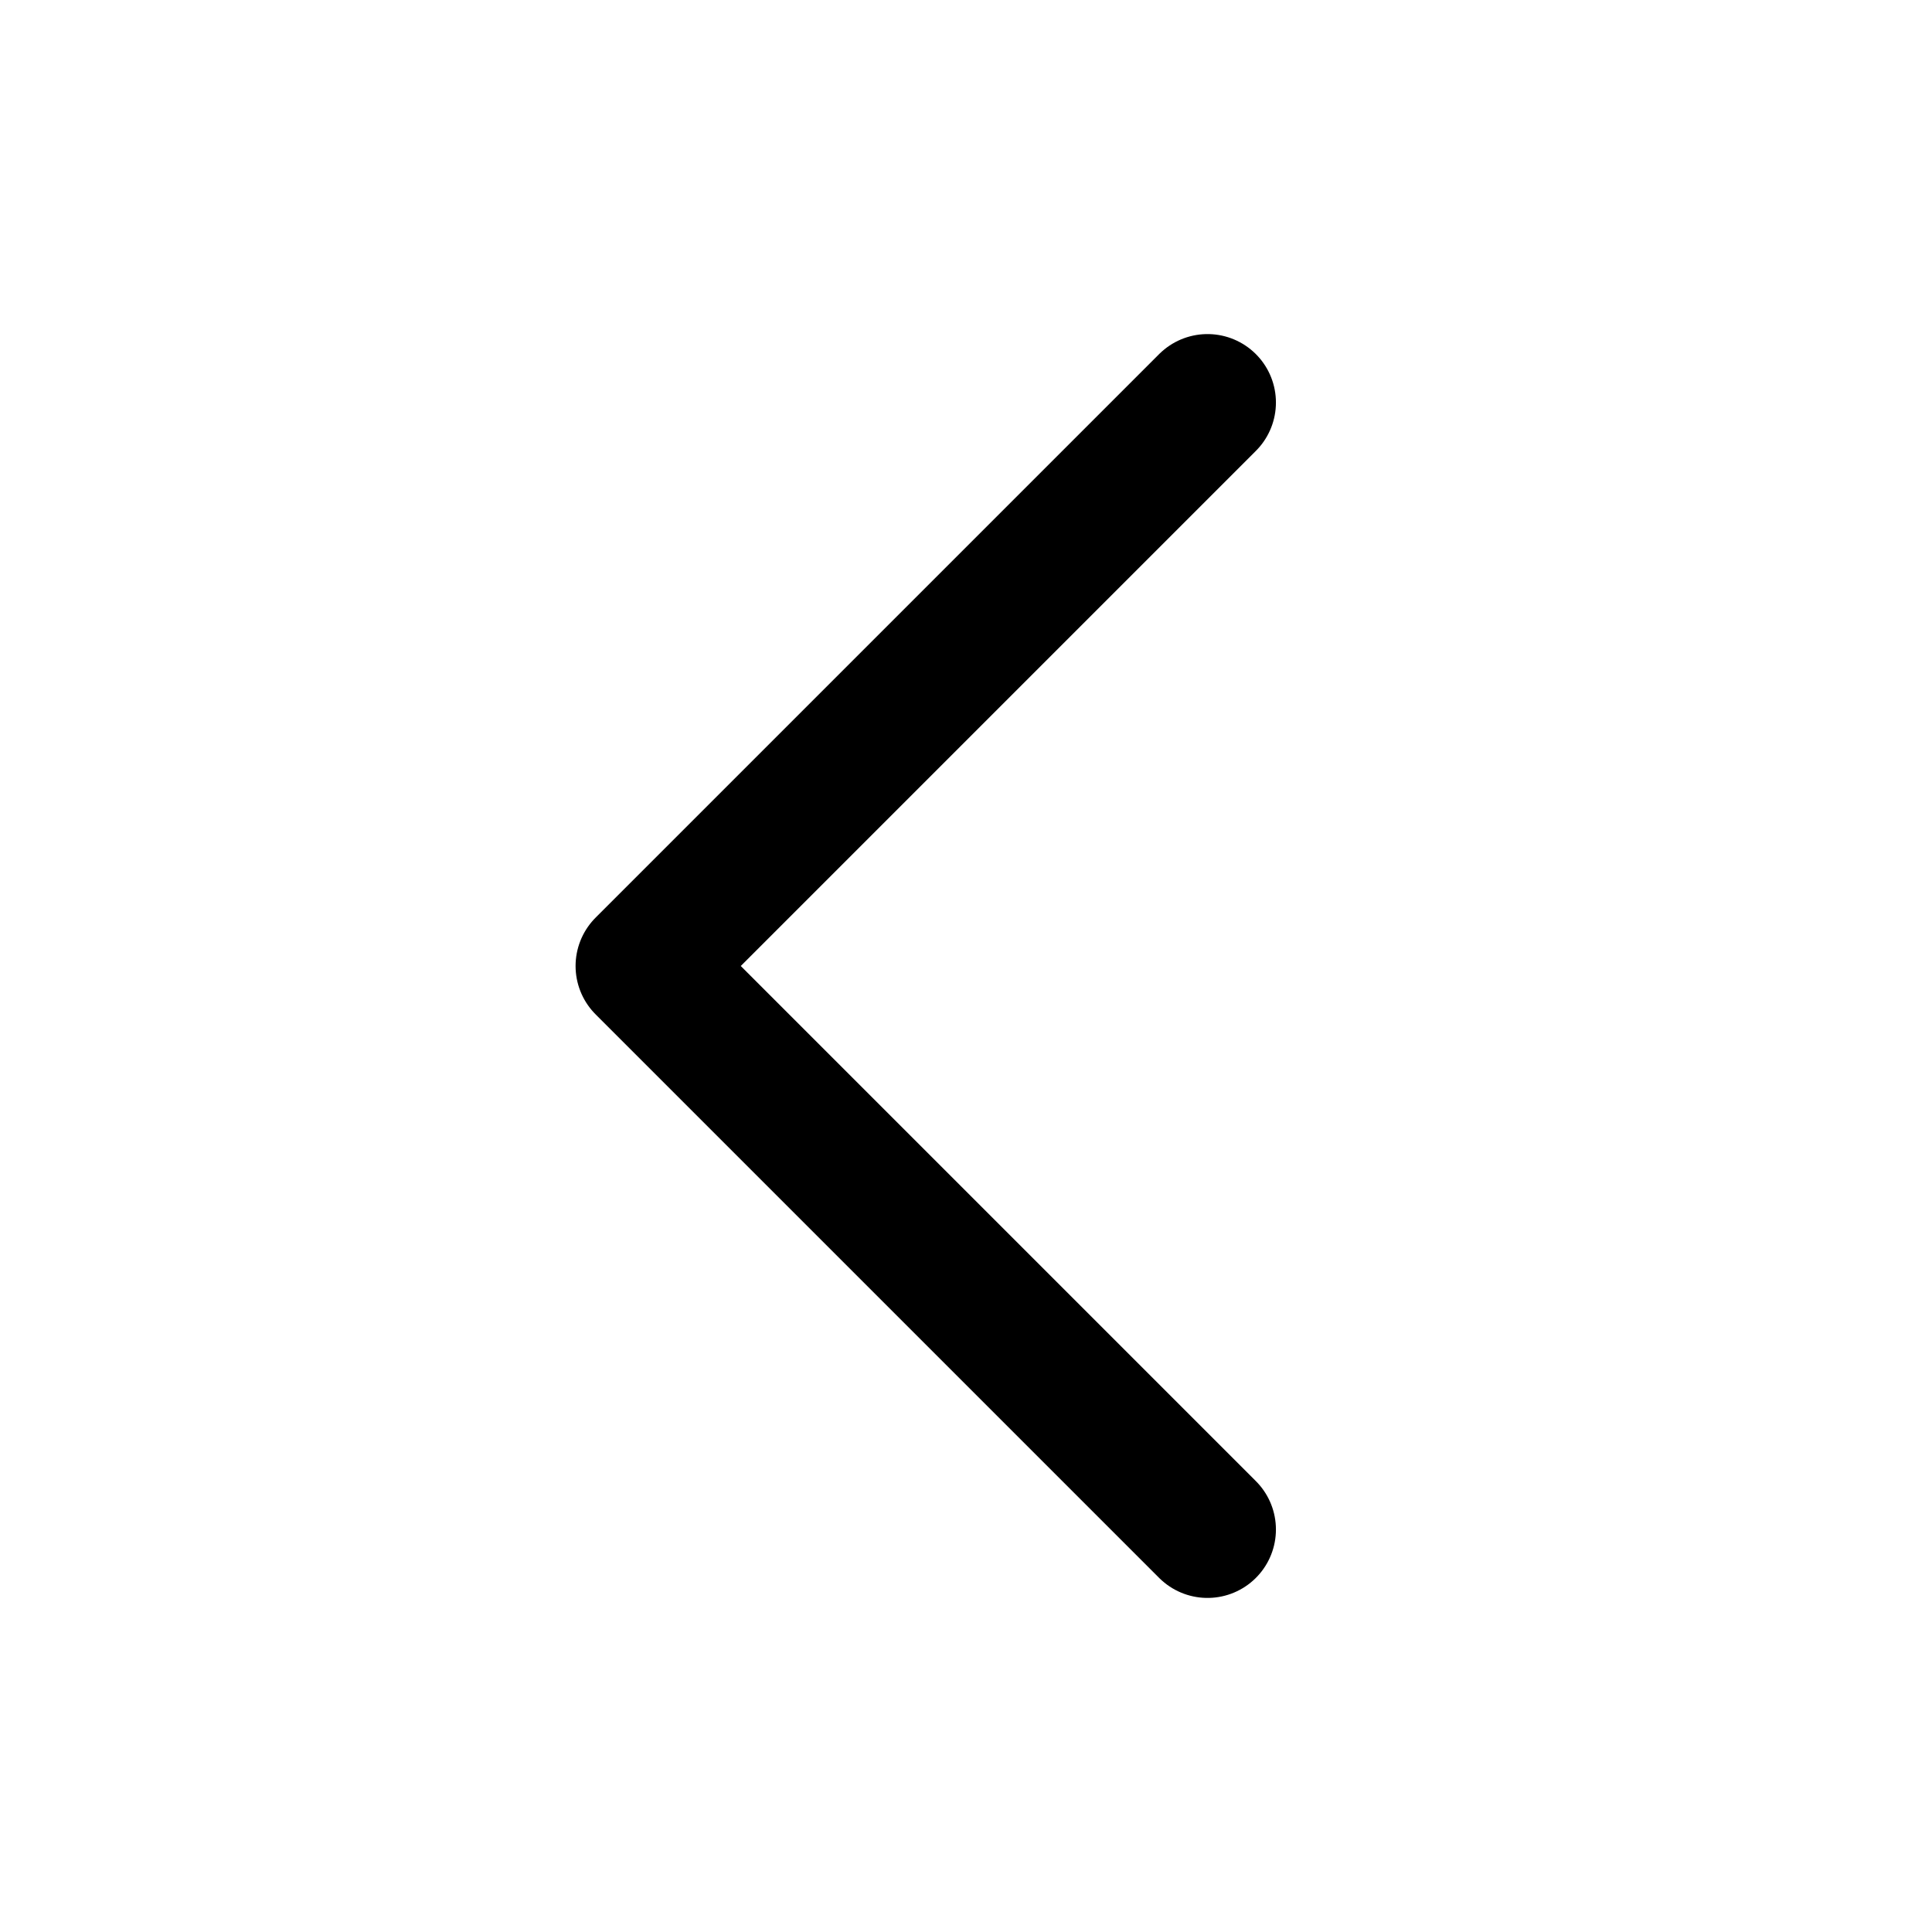
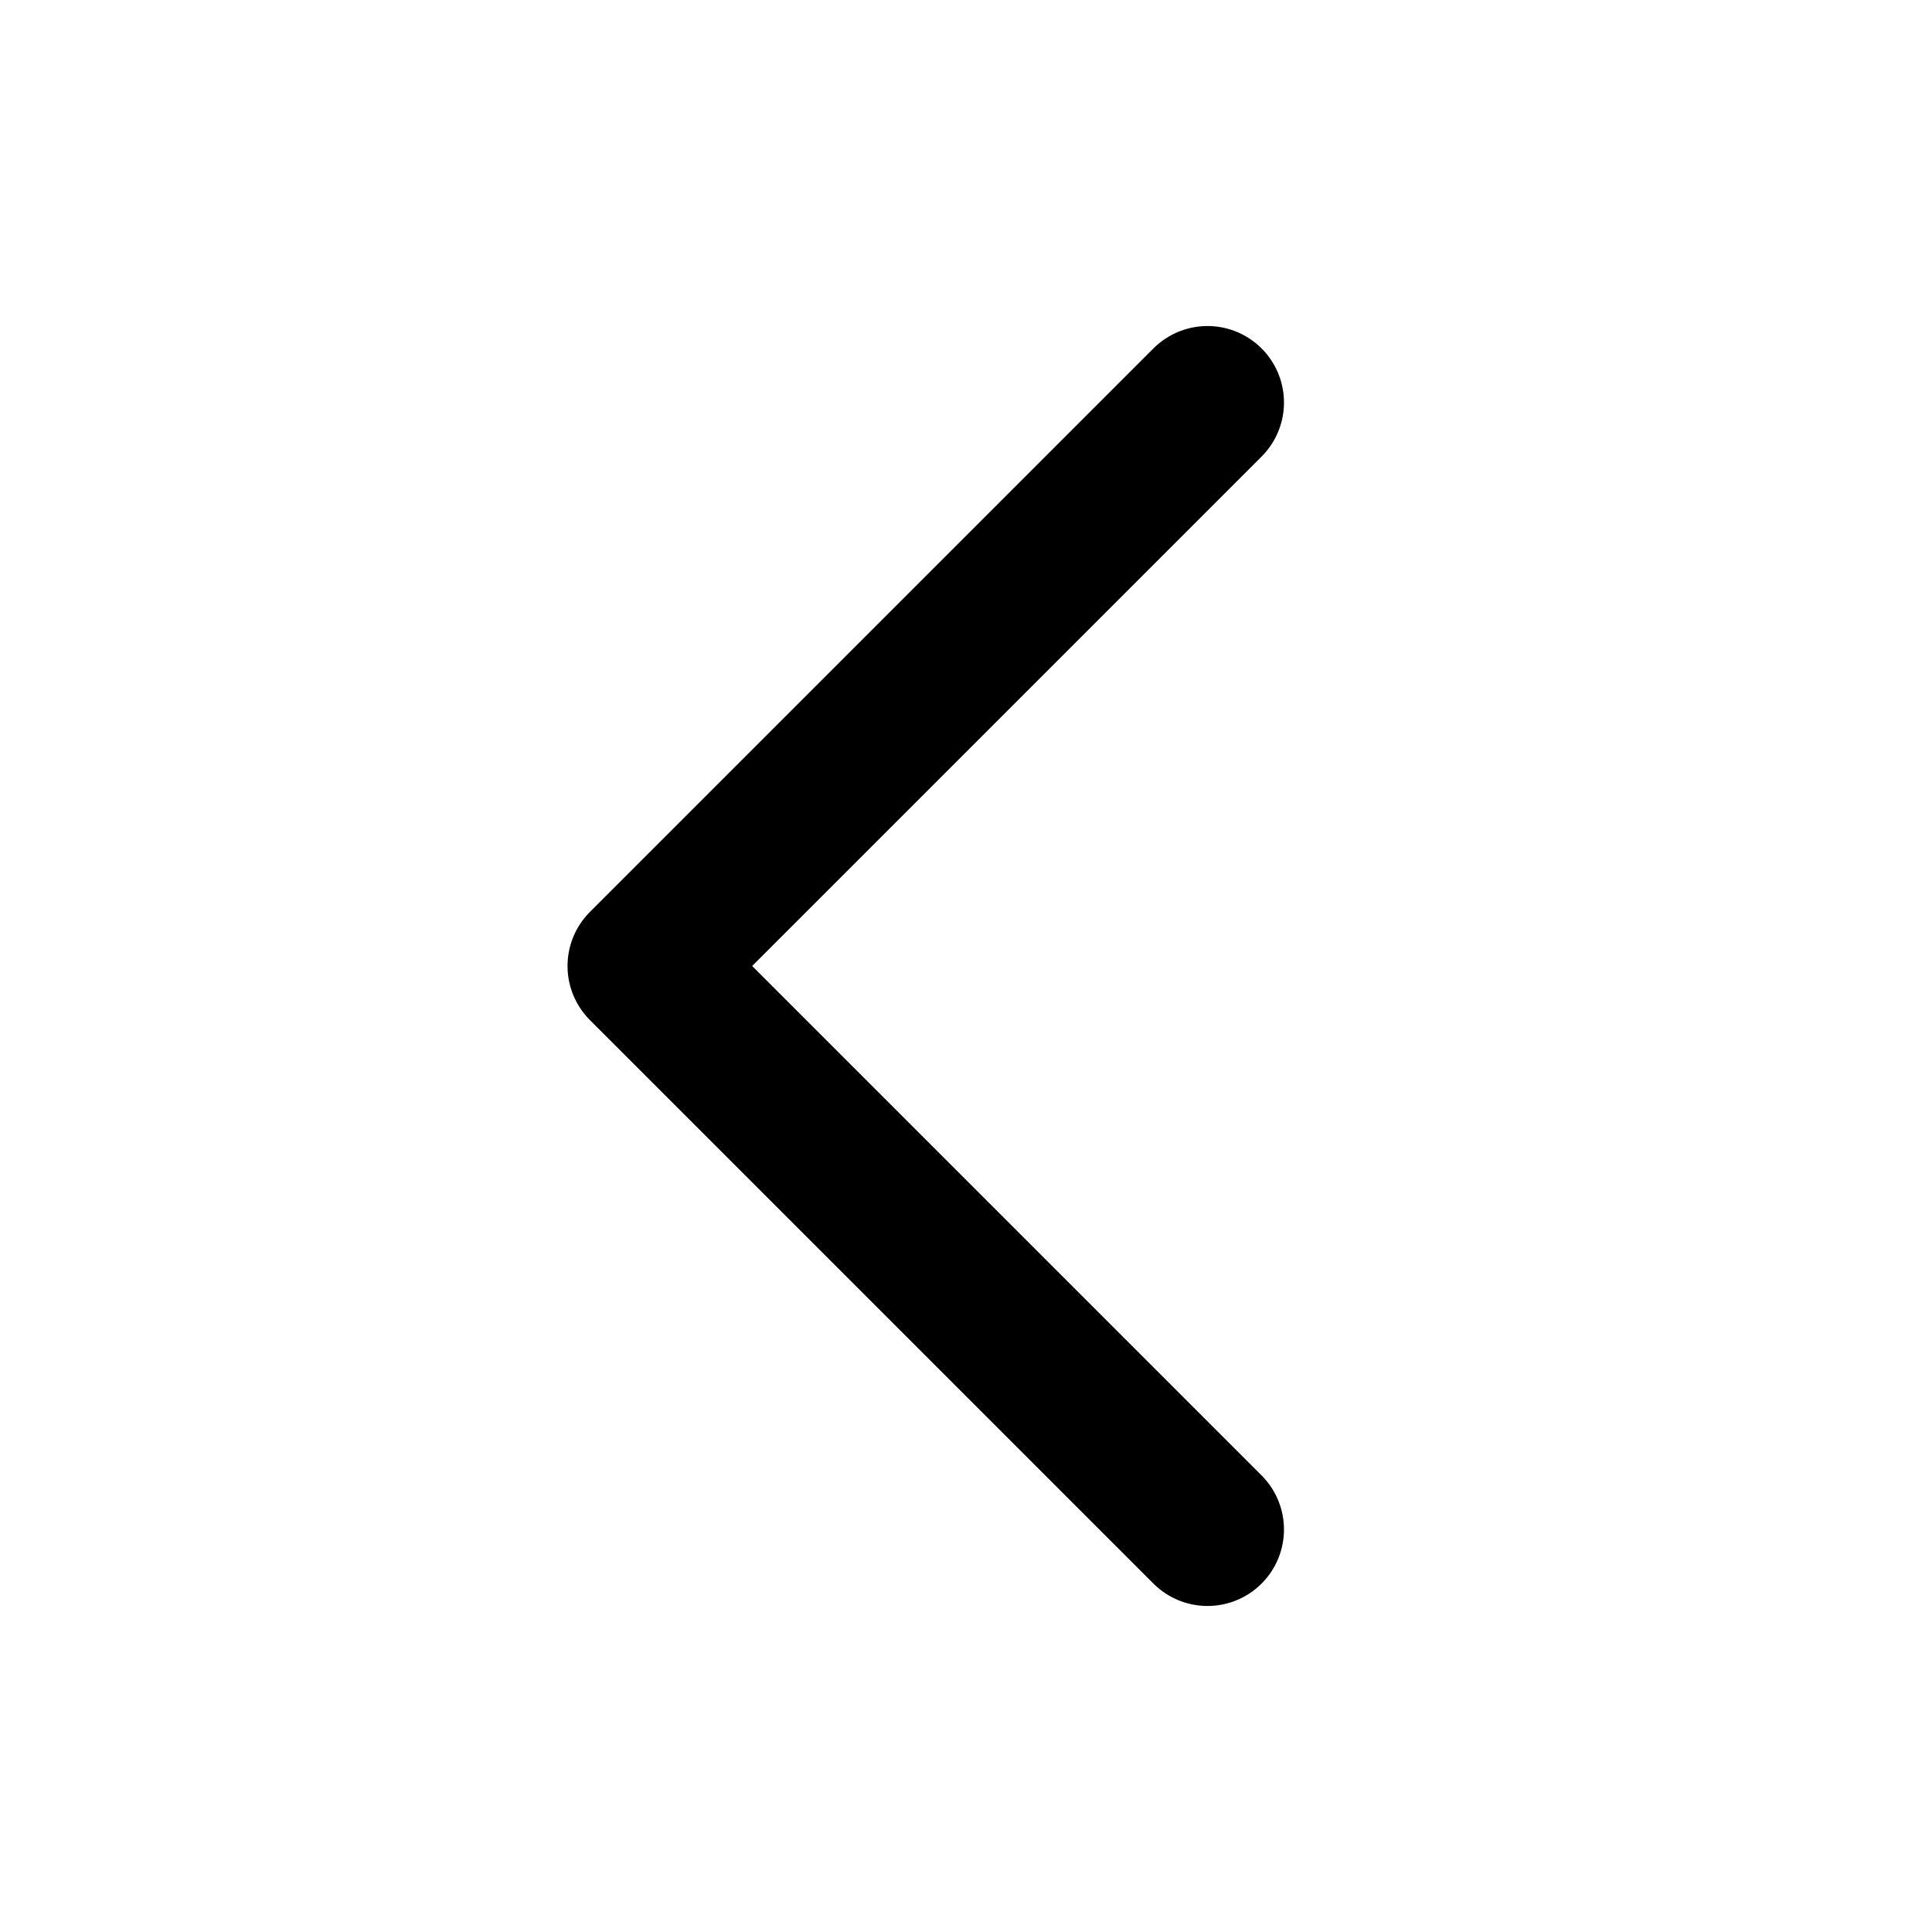
<svg xmlns="http://www.w3.org/2000/svg" viewBox="0 0 24 24">
-   <g fill="none" stroke="currentColor" stroke-width="1.7" stroke-linecap="round" stroke-linejoin="round">
+   <g fill="none" stroke="currentColor" stroke-width="1.9" stroke-linecap="round" stroke-linejoin="round">
    <path d="m15 5-7 7 7 7" />
  </g>
</svg>
